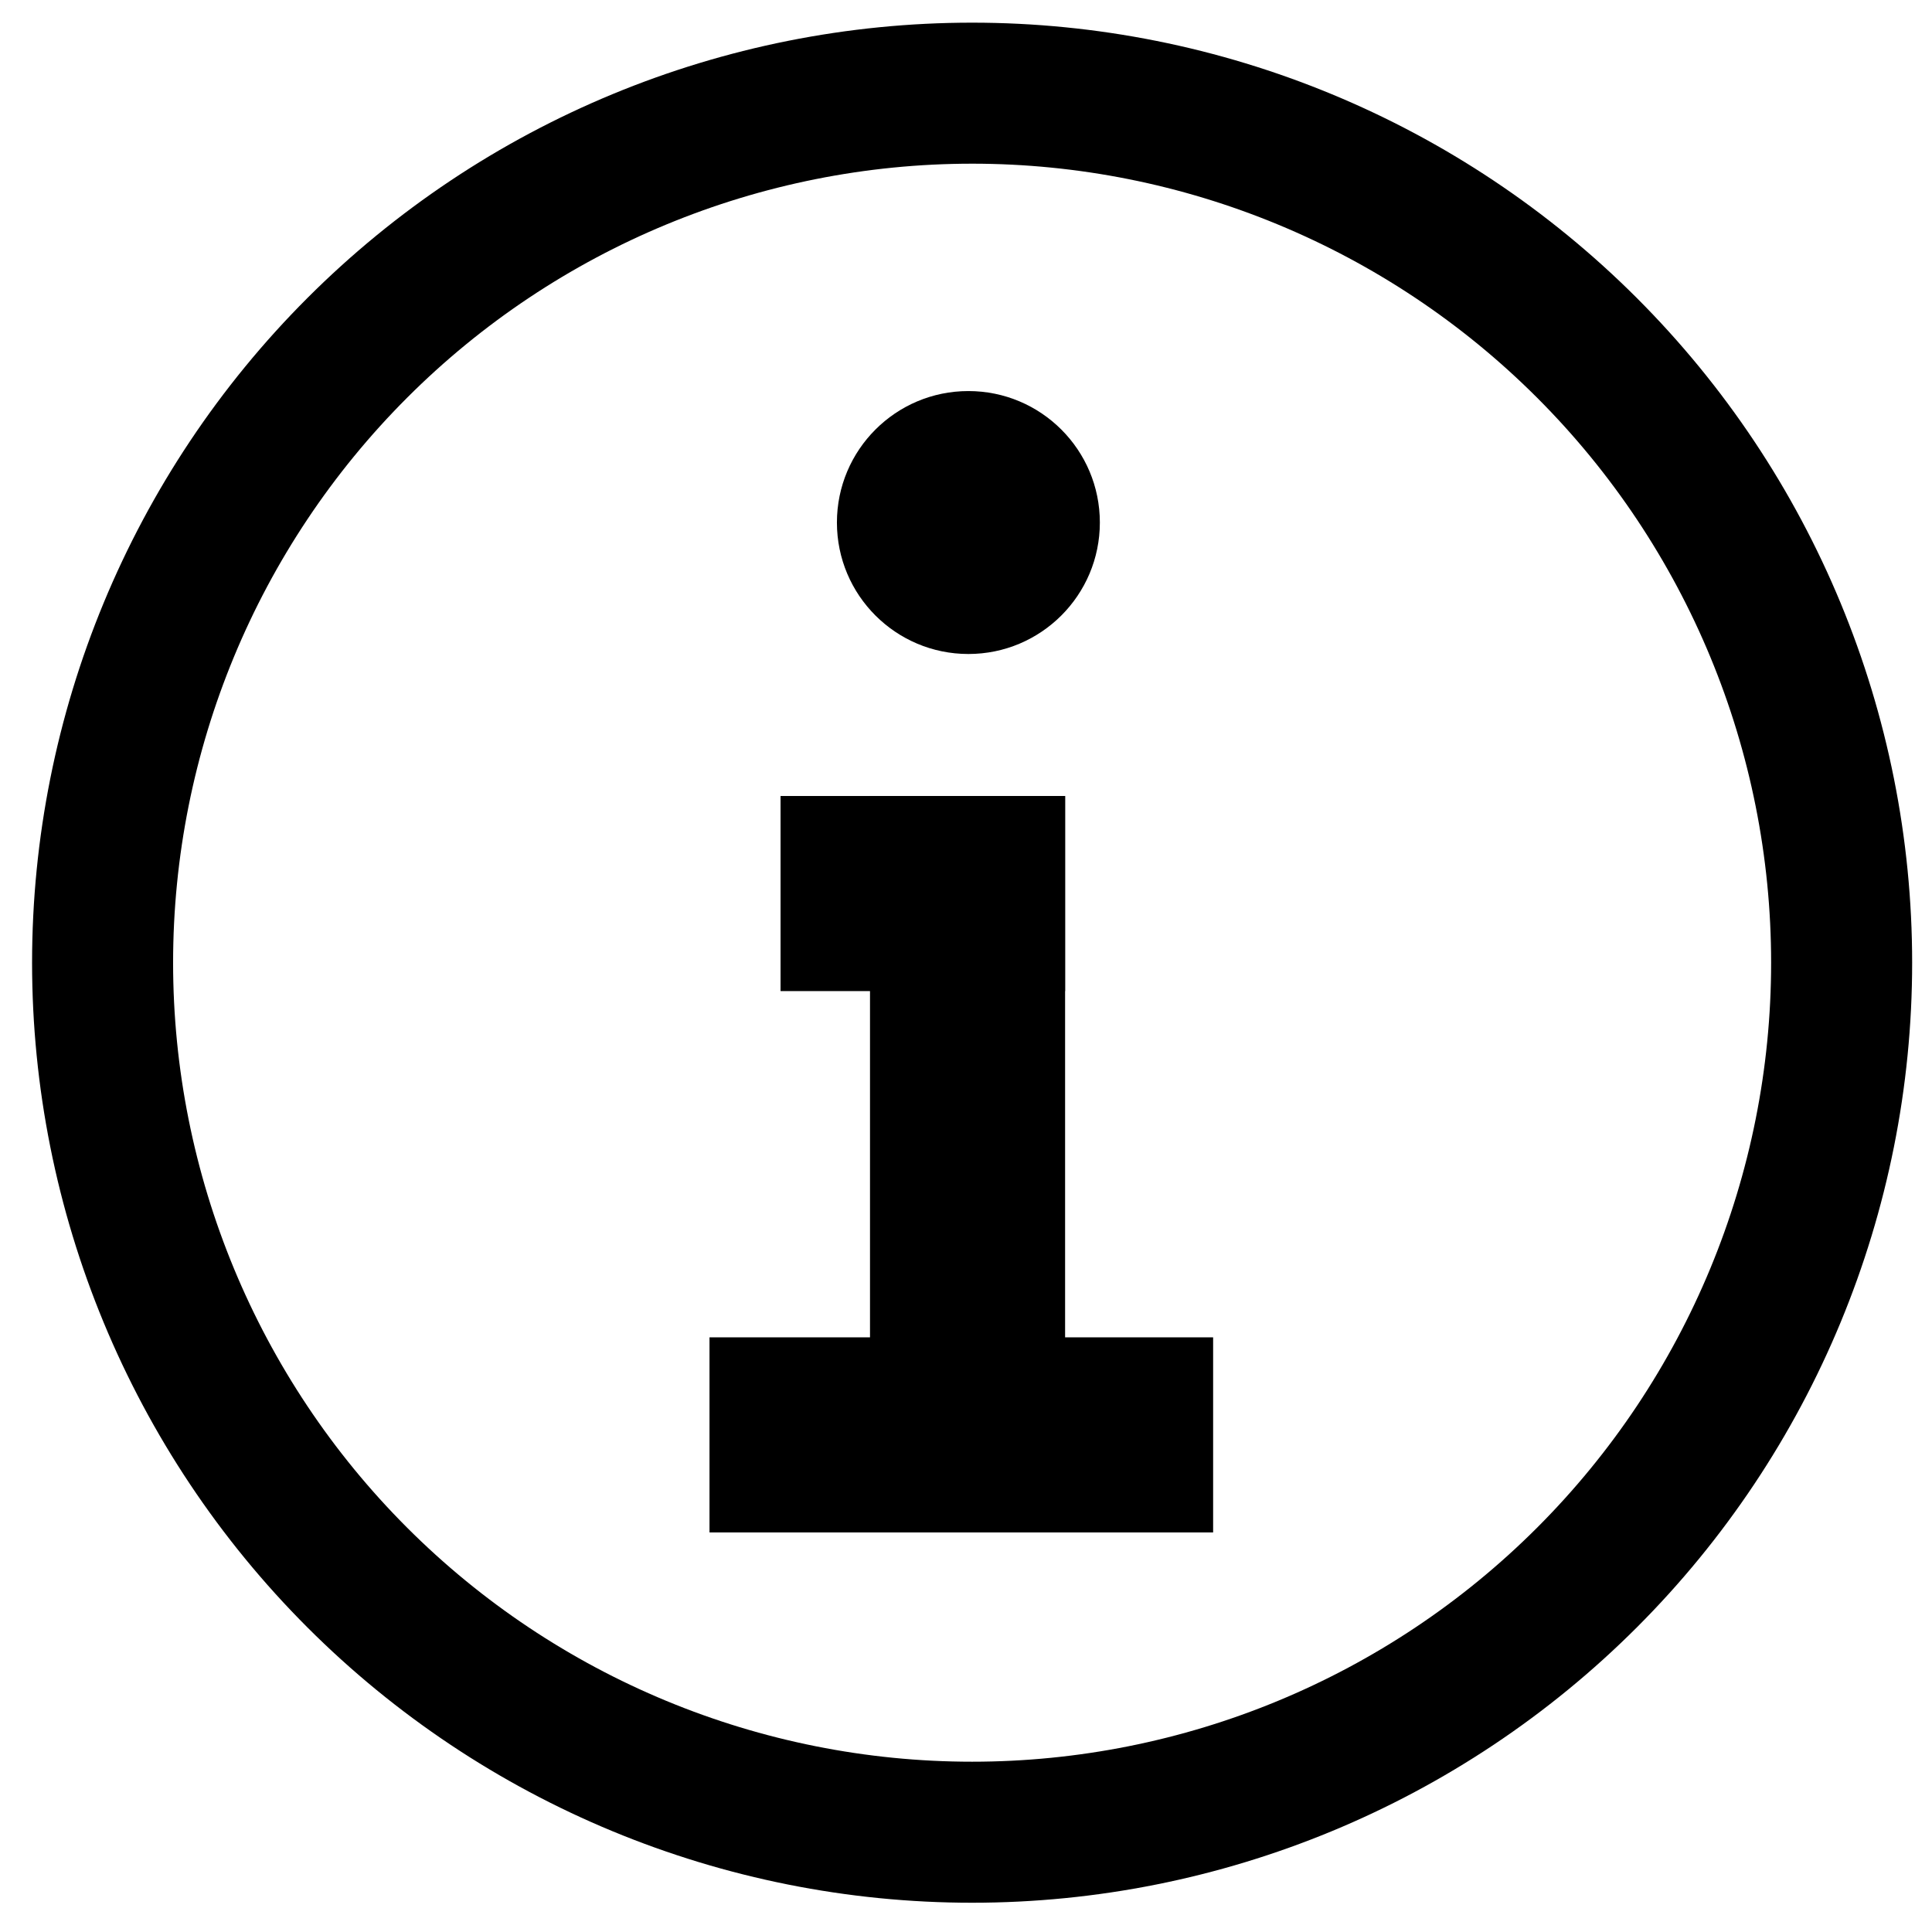
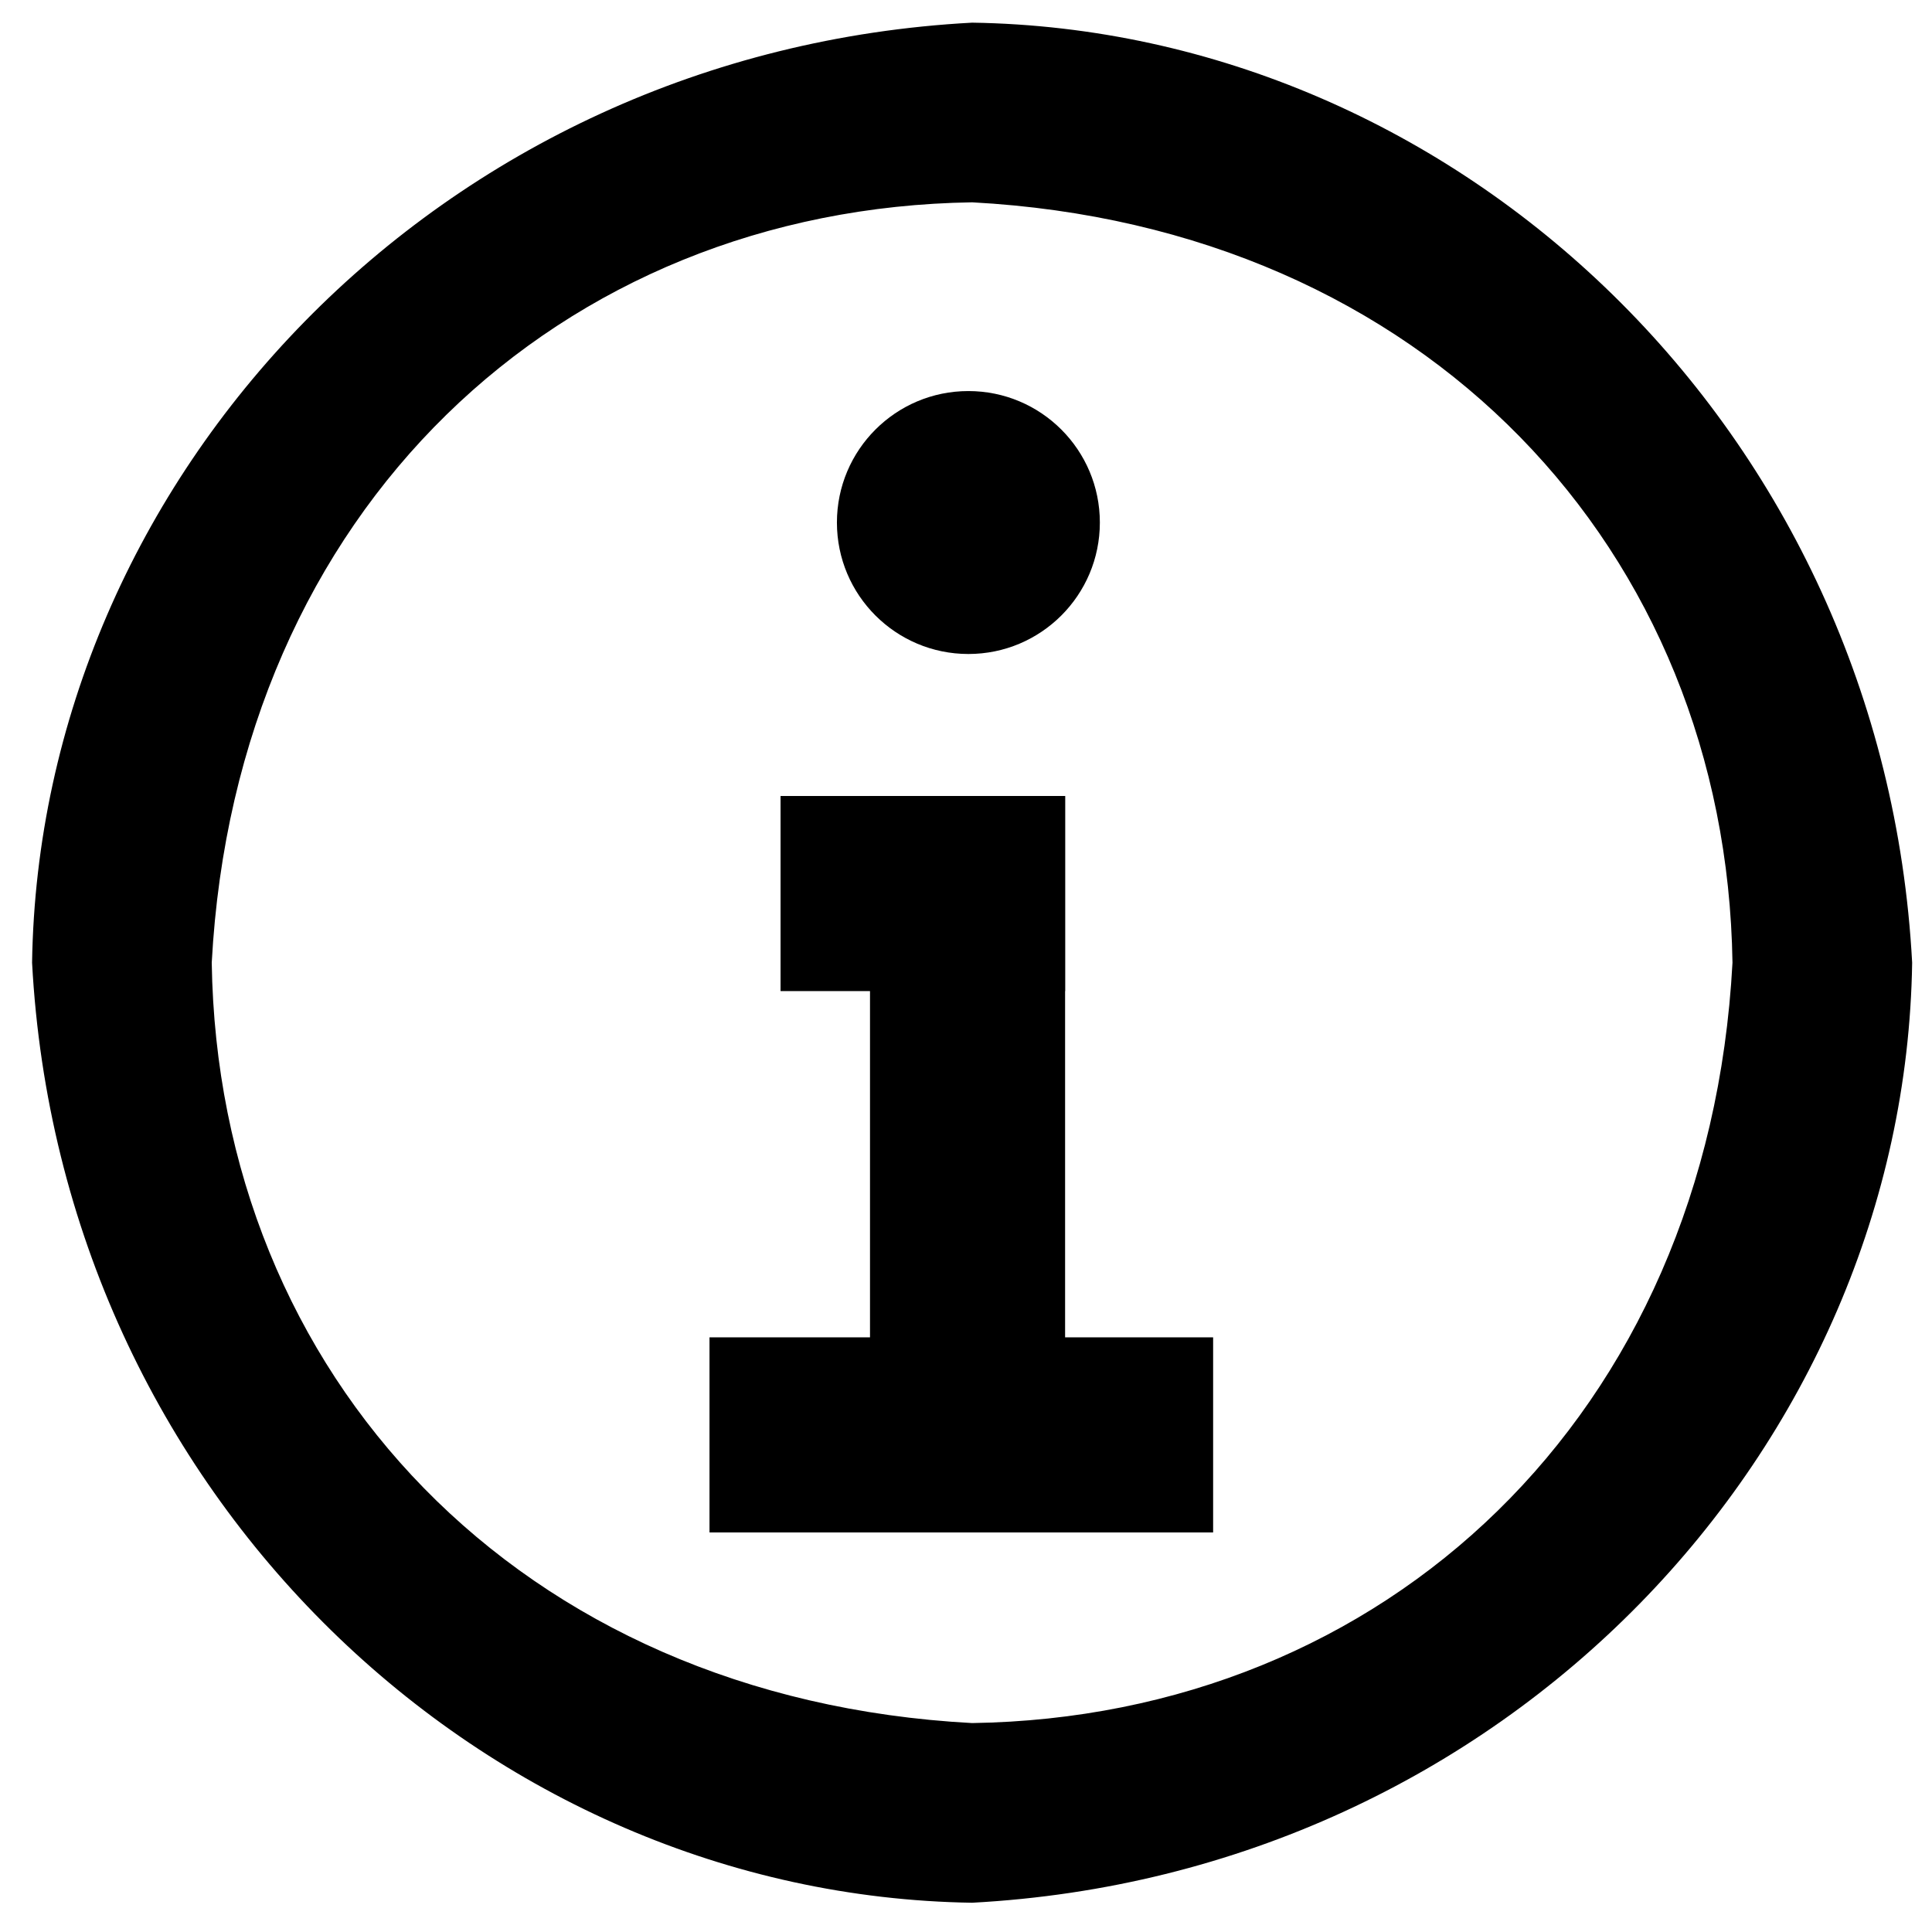
<svg xmlns="http://www.w3.org/2000/svg" viewBox="0 0 1000 1000" preserveAspectRatio="xMidYMid meet" version="1.1" id="svg4">
  <defs id="defs8" />
-   <path id="path1266" style="color:#000000;fill:#000000;fill-rule:evenodd;stroke-width:1.049;-inkscape-stroke:none;paint-order:fill markers stroke" d="m 503.164,11.729 c -129.03,0 -252.813,51.273 -344.051,142.511 -91.238,91.238 -142.511,215.021 -142.511,344.051 0,129.03 51.273,252.813 142.511,344.051 91.238,91.238 215.021,142.511 344.051,142.511 129.03,0 252.813,-51.273 344.051,-142.511 C 938.453,751.104 989.726,627.321 989.726,498.291 989.726,369.261 938.453,245.478 847.215,154.24 755.977,63.002 632.194,11.729 503.164,11.729 Z m 0,72.993 c 109.699,0 214.866,43.562 292.435,121.131 77.569,77.569 121.131,182.738 121.131,292.437 0,109.699 -43.562,214.866 -121.131,292.435 -77.569,77.569 -182.736,121.131 -292.435,121.131 -109.699,0 -214.868,-43.562 -292.437,-121.131 C 133.158,713.157 89.596,607.99 89.596,498.291 89.596,388.592 133.158,283.423 210.727,205.854 288.296,128.285 393.465,84.723 503.164,84.723 Z" />
+   <path id="path1266" style="color:#000000;fill:#000000;fill-rule:evenodd;stroke-width:1.049;-inkscape-stroke:none;paint-order:fill markers stroke" d="M 503.164,11.729 C 226.873,26.533 20.388,247.281 16.602,498.291 31.407,774.582 252.154,981.067 503.164,984.853 779.455,970.049 985.94,749.301 989.726,498.291 974.922,222 754.174,15.515 503.164,11.729 Z m 0,92.993 C 738.02,117.3 893.514,284.948 896.73,498.291 884.153,733.146 716.505,888.641 503.164,891.857 268.308,879.28 112.812,711.634 109.596,498.291 122.173,263.434 289.82,107.939 503.164,104.723 Z" />
  <rect style="fill:#000000;fill-rule:evenodd;stroke-width:90.166;paint-order:fill markers stroke" id="rect844" width="100.98" height="380.049" x="450.312" y="412.008" />
  <rect style="fill:#000000;fill-rule:evenodd;stroke-width:74.674;paint-order:fill markers stroke" id="rect844-1" width="100.98" height="260.675" x="692.206" y="-627.912" transform="rotate(90)" />
  <rect style="fill:#000000;fill-rule:evenodd;stroke-width:56.13;paint-order:fill markers stroke" id="rect844-1-1" width="100.98" height="147.278" x="412.008" y="-551.291" transform="rotate(90)" />
  <circle style="fill:#000000;fill-rule:evenodd;stroke-width:103.313;paint-order:fill markers stroke" id="path1037" cx="501.236" cy="270.459" r="68.047" />
</svg>
